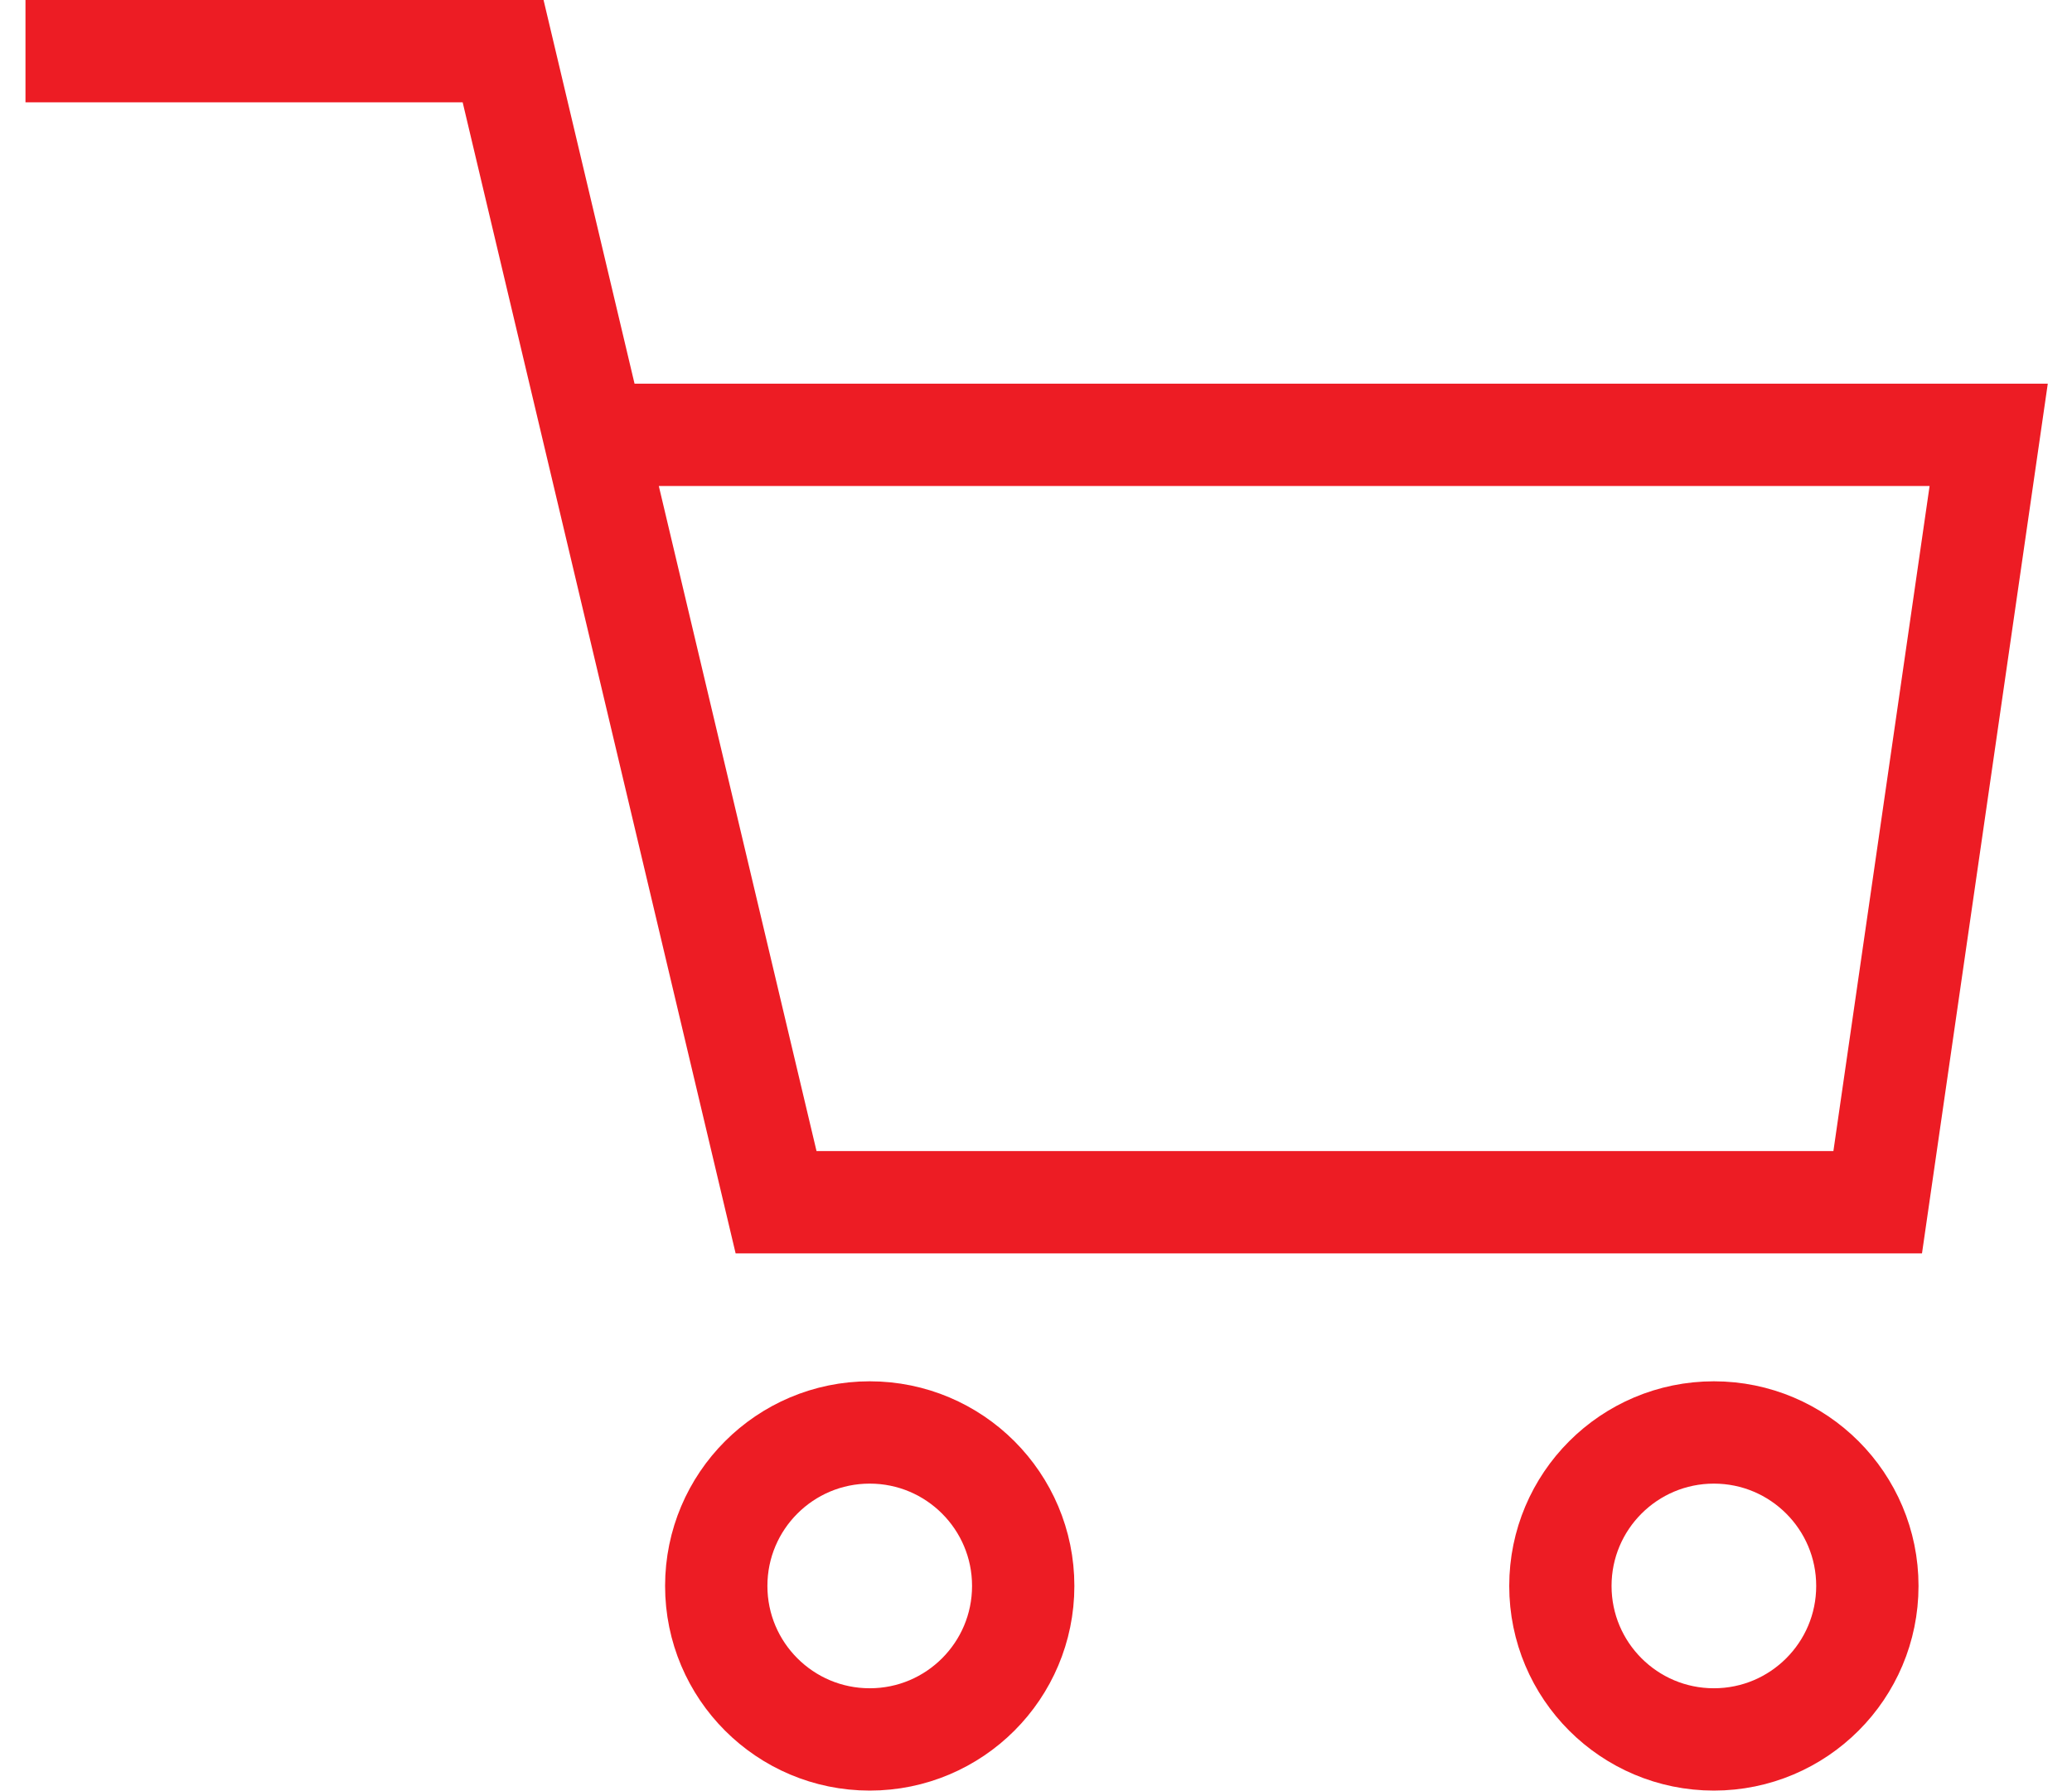
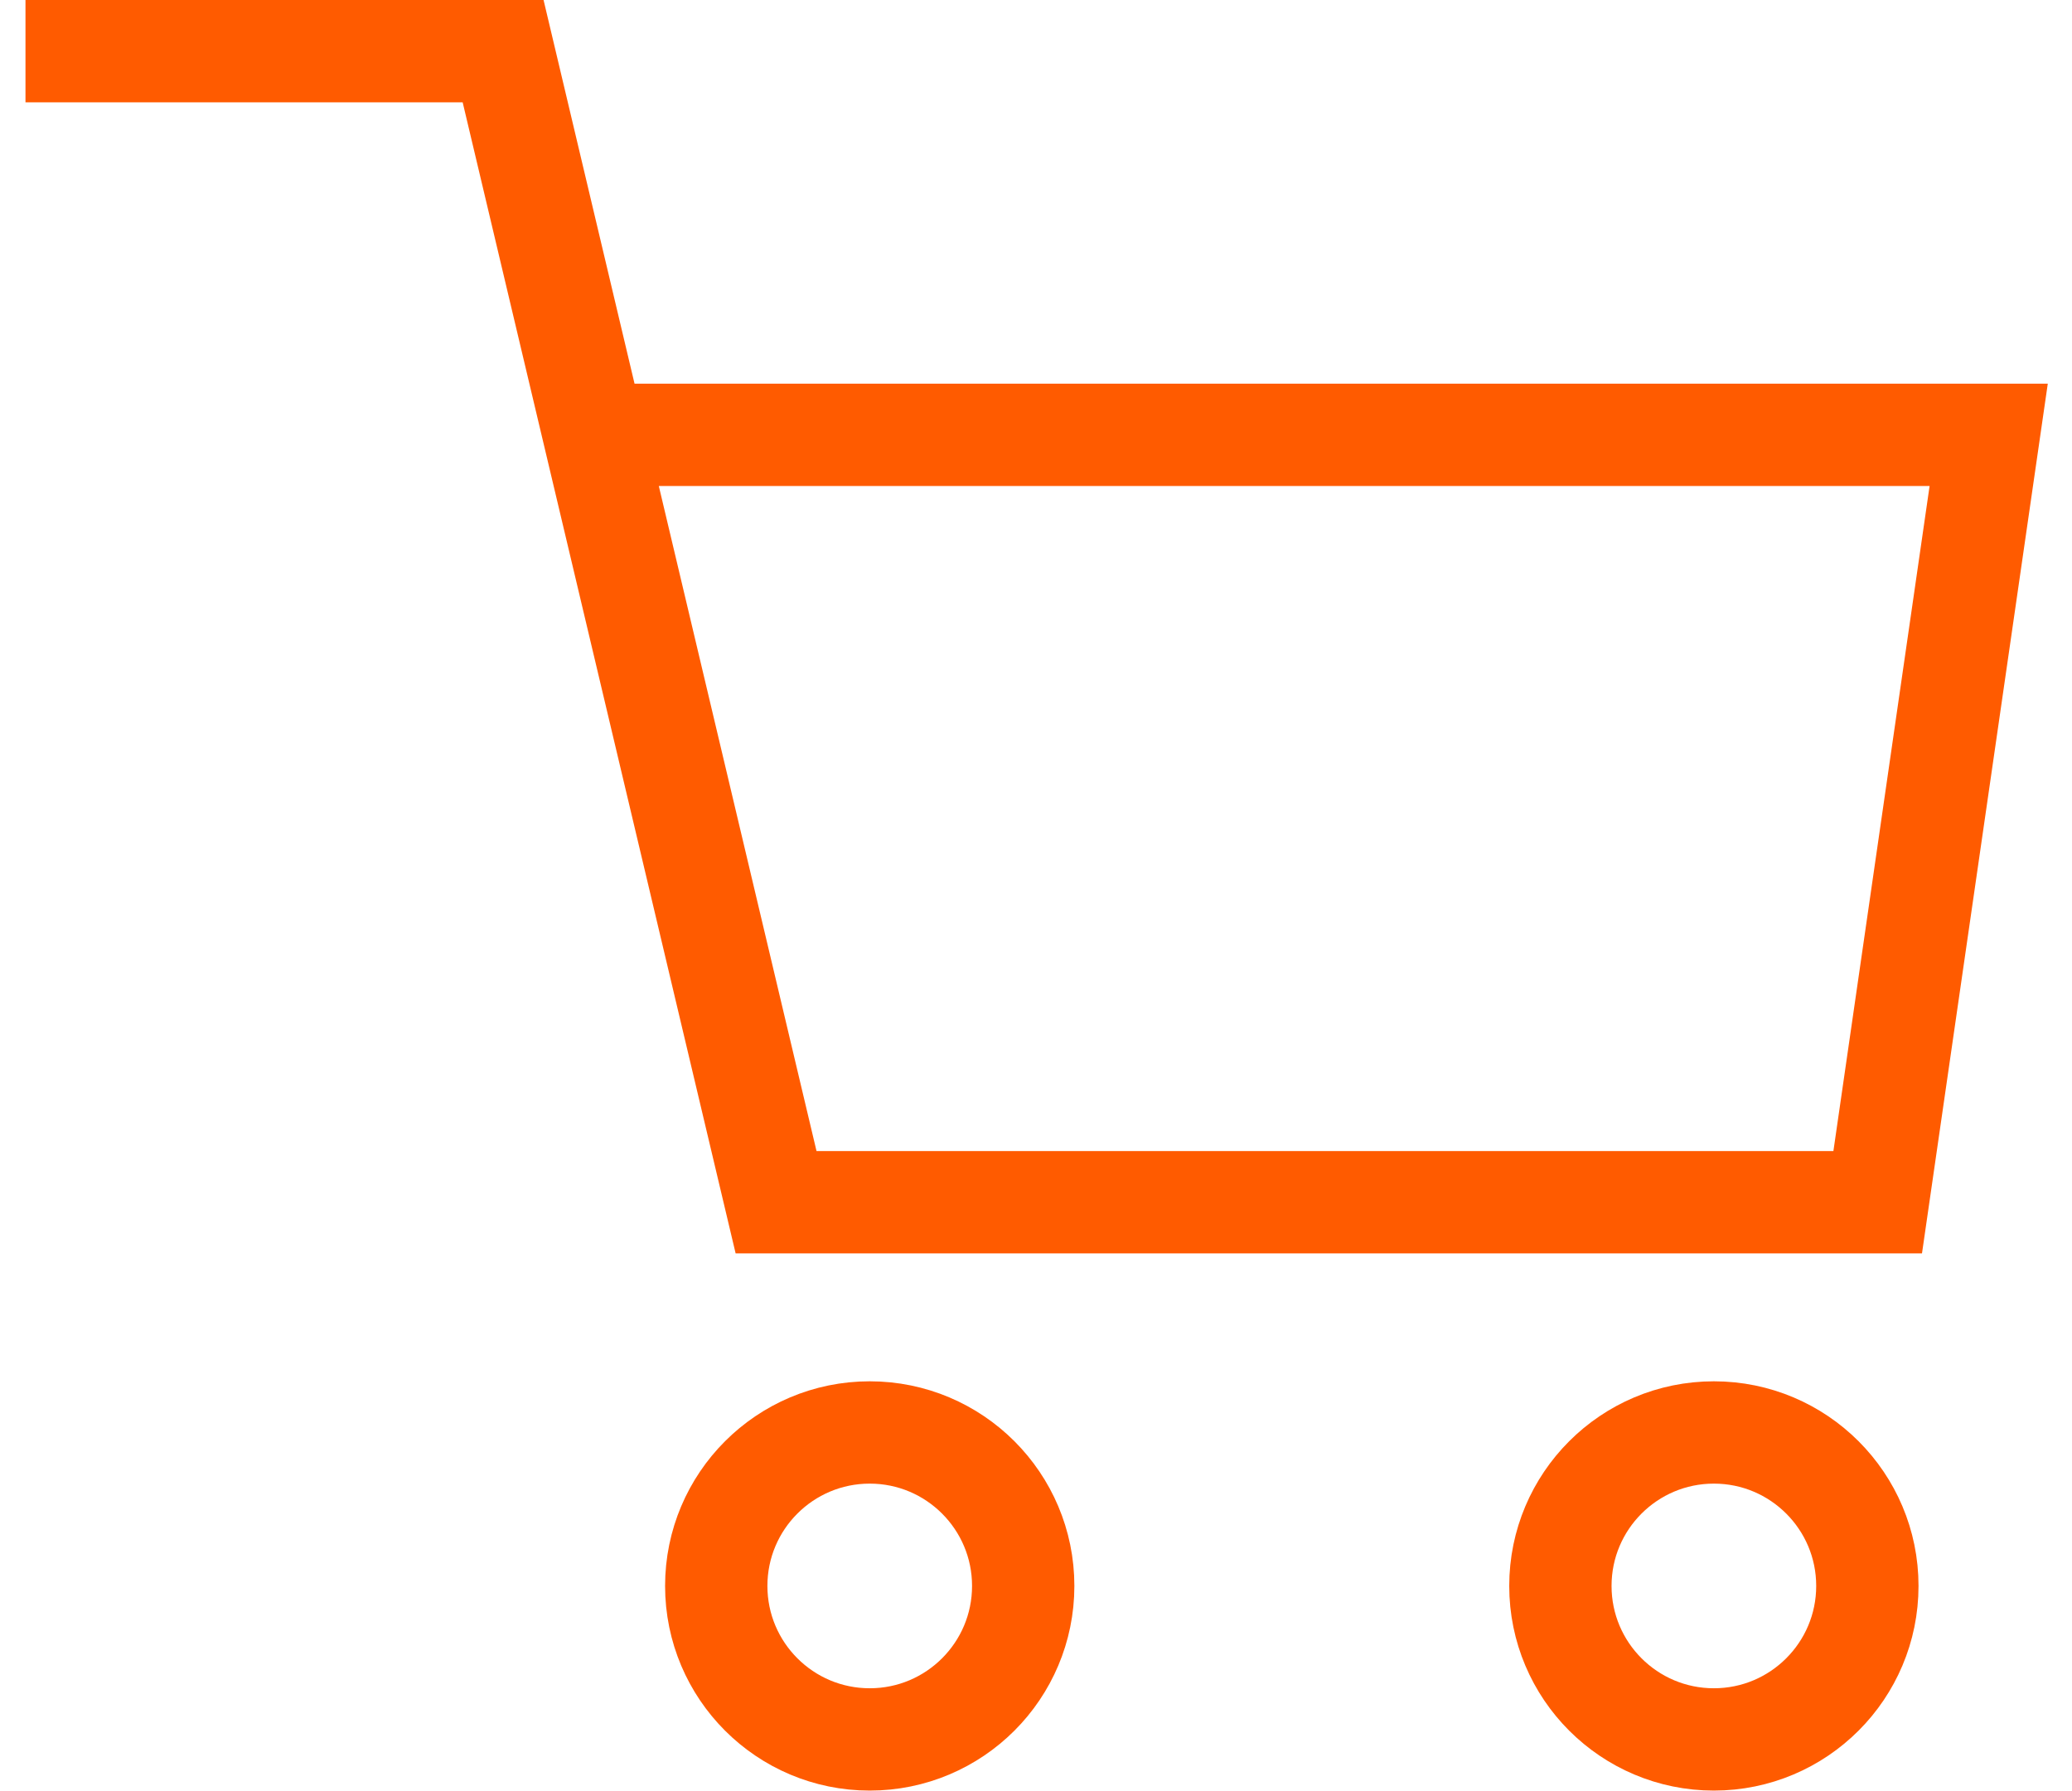
- <svg xmlns="http://www.w3.org/2000/svg" width="81" height="70" viewBox="0 0 81 70" stroke="#ed1c24">
+ <svg xmlns="http://www.w3.org/2000/svg" width="81" height="70" viewBox="0 0 81 70" stroke="#ff5b00">
  <g transform="translate(0 2)" stroke-width="4" fill="none" fill-rule="evenodd">
    <circle stroke-linecap="square" cx="34" cy="60" r="6" />
    <circle stroke-linecap="square" cx="67" cy="60" r="6" />
    <path d="M22.936 15h54.807l-4.339 30H30.339L19.668 0H.996" />
  </g>
</svg>
